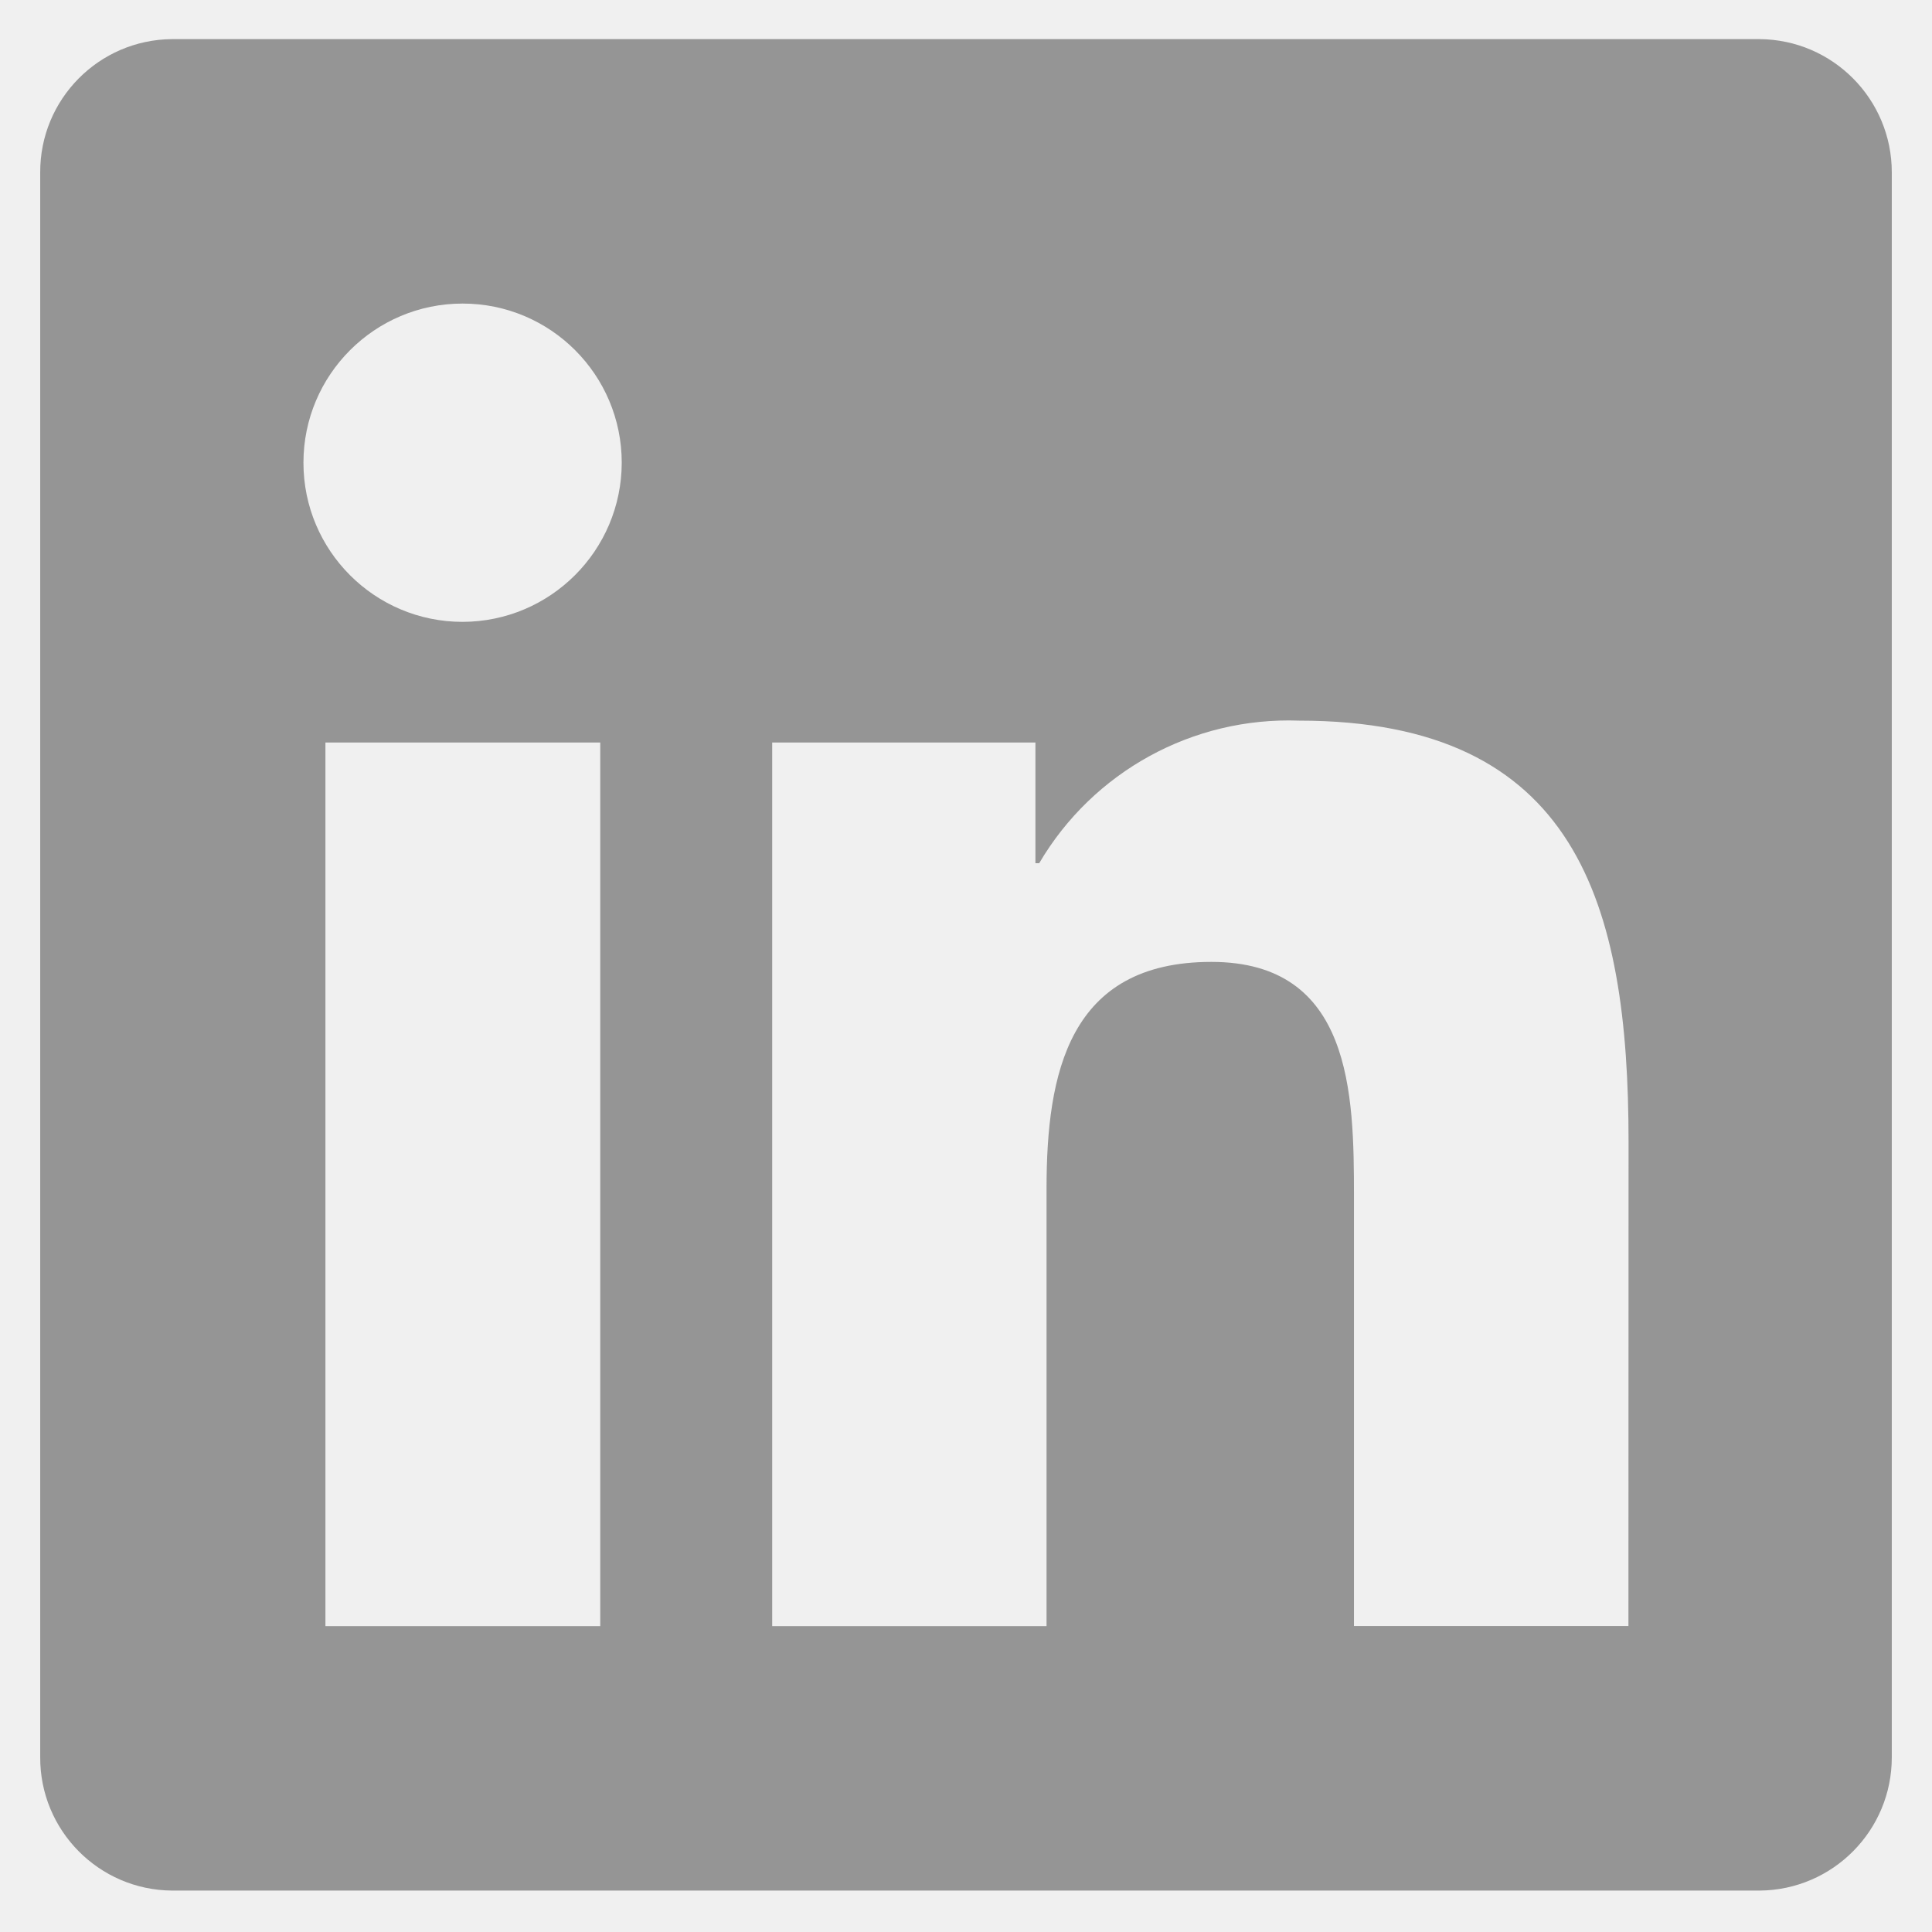
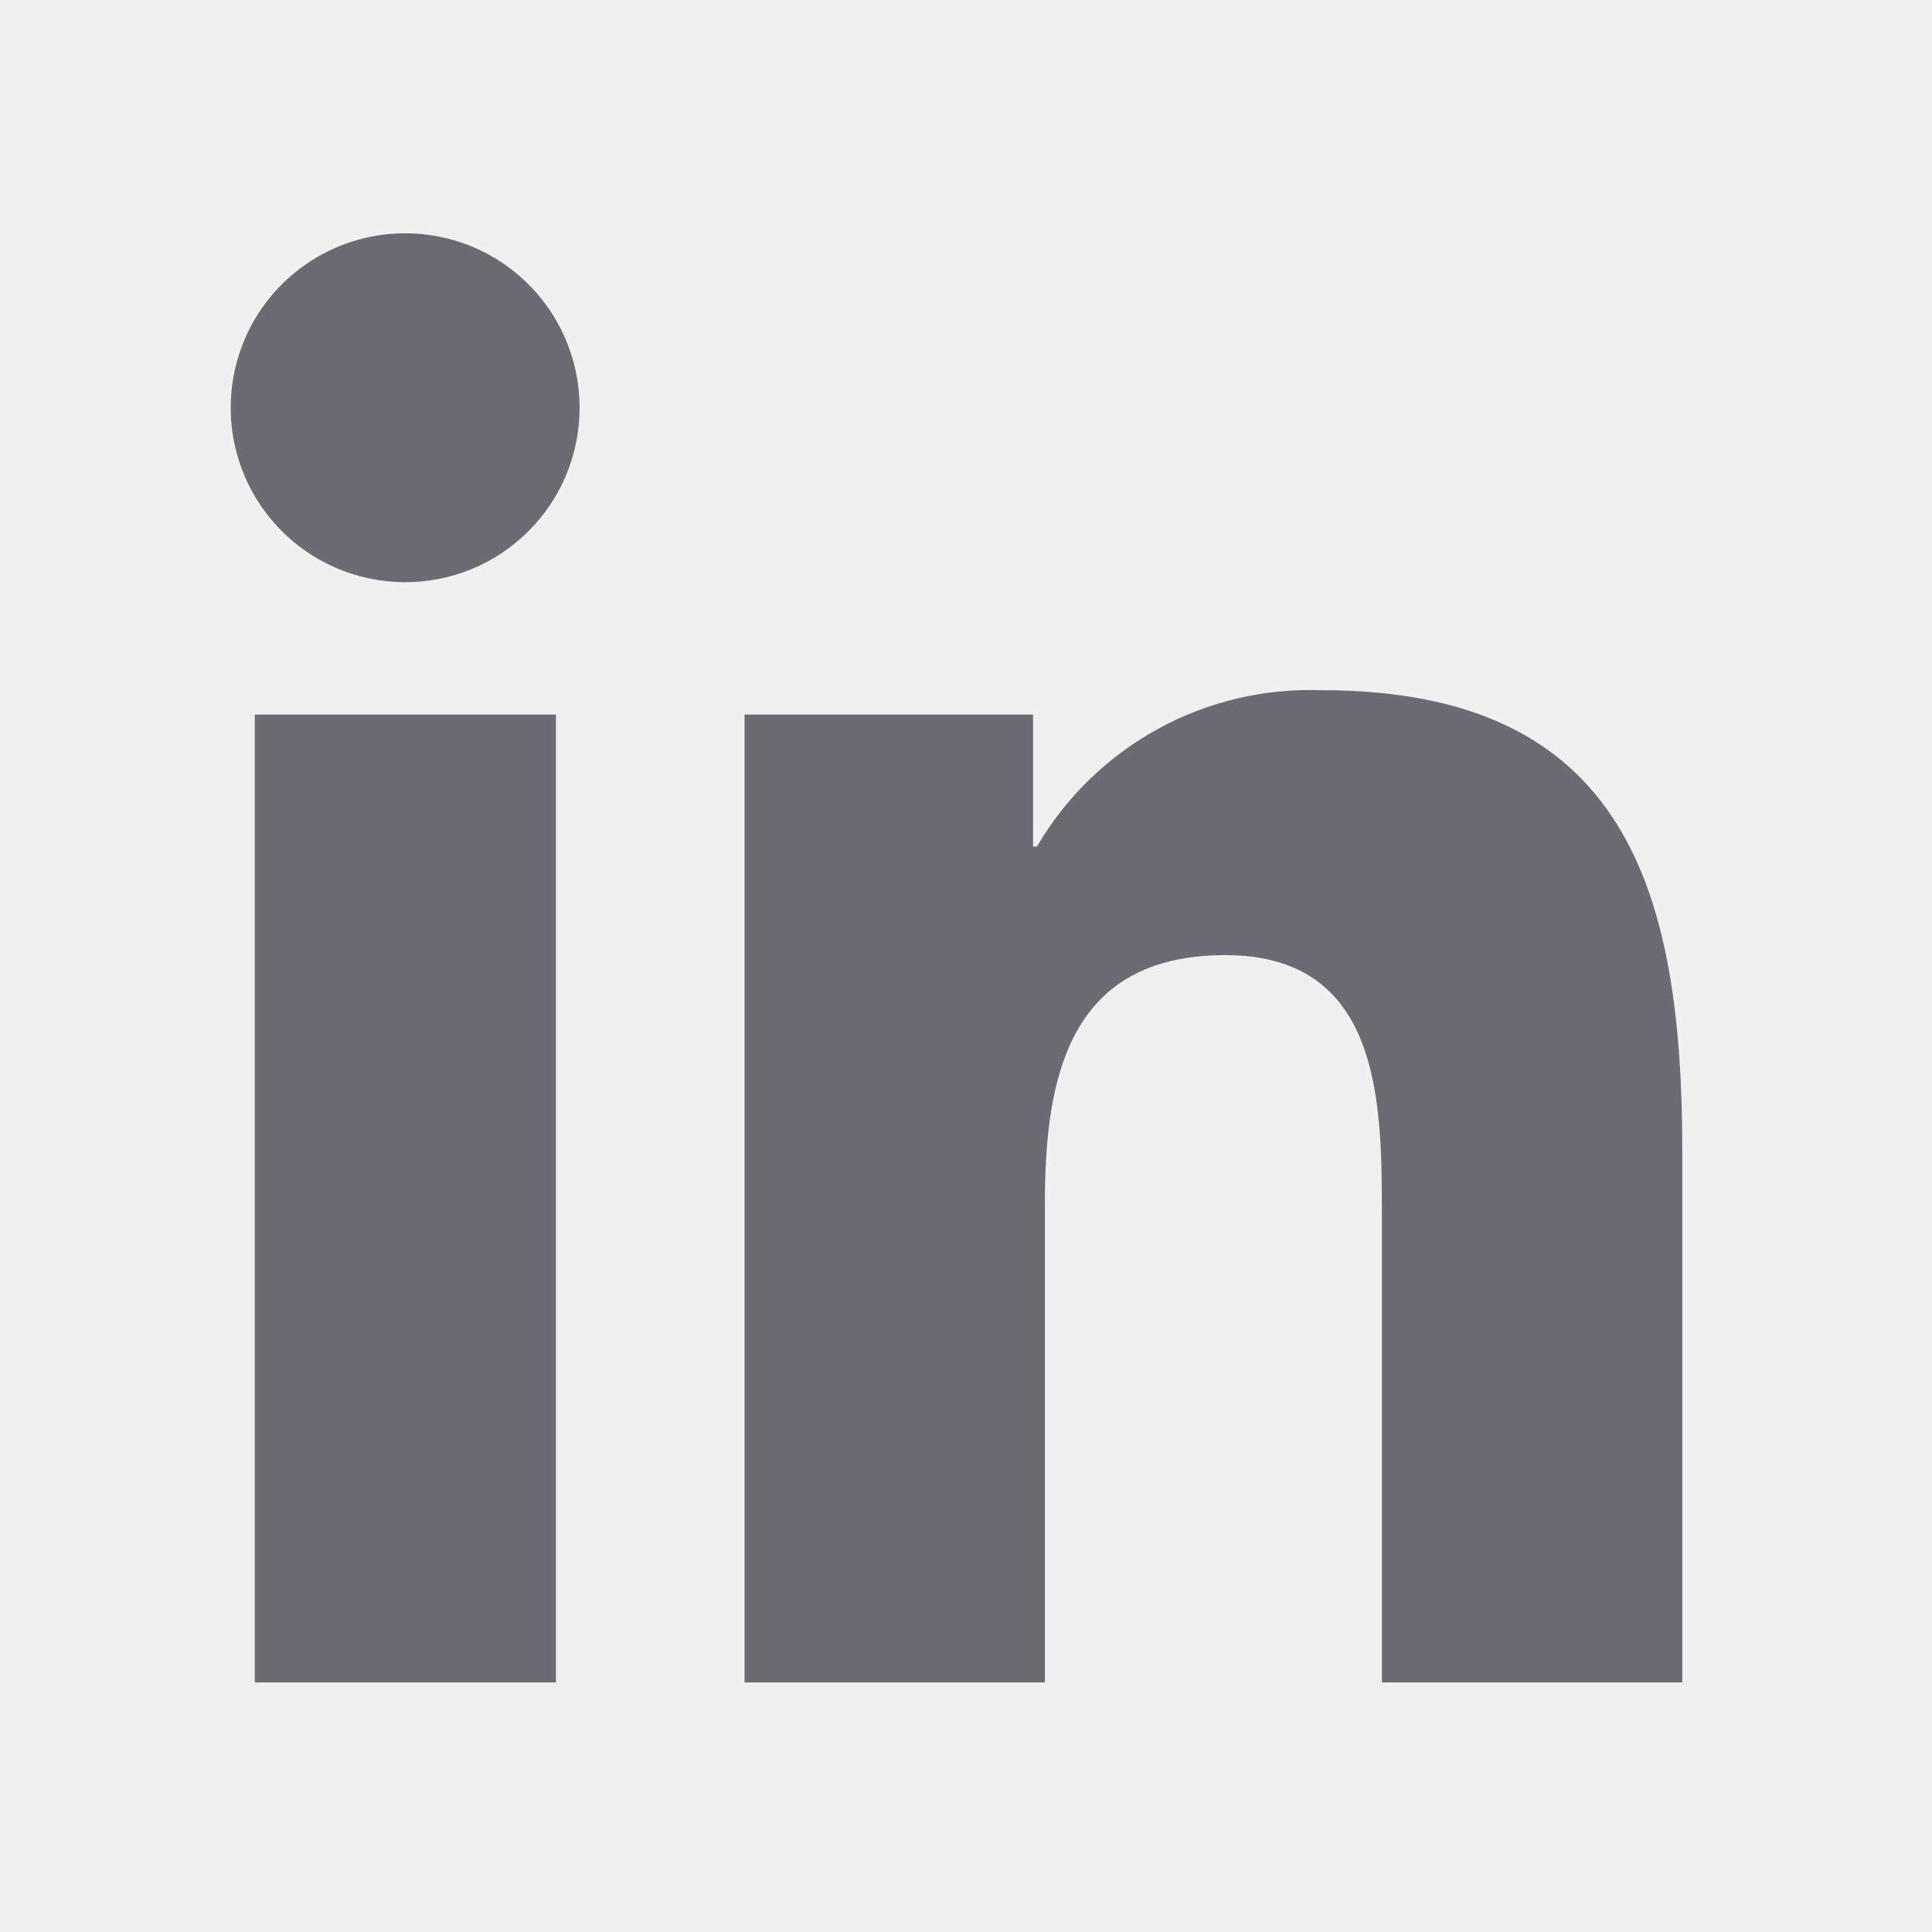
- <svg xmlns="http://www.w3.org/2000/svg" width="16" height="16" viewBox="0 0 16 16">
-   <defs>
-     <style>
-       .cls-1 {
-         fill: #fff;
-         opacity: 0;
-       }
- 
-       .cls-2 {
-         fill: #959595;
-       }
-     </style>
-   </defs>
-   <g id="Layer_2" data-name="Layer 2">
-     <g id="Layer_2-2" data-name="Layer 2">
-       <rect class="cls-1" width="16" height="16" />
-     </g>
-     <g id="Layer_1-2" data-name="Layer 1">
-       <path class="cls-2" d="M15.667,1.429V14.551a1.103,1.103,0,0,1-1.095,1.106H1.425A1.1,1.1,0,0,1,.333,14.551V1.429A1.1,1.1,0,0,1,1.425.324H14.571A1.103,1.103,0,0,1,15.667,1.429ZM5.149,3.832A1.318,1.318,0,1,0,3.831,5.15,1.321,1.321,0,0,0,5.149,3.832ZM4.971,13.467V6.149h-2.276v7.318H4.971Zm8.516-4.011c0-1.972-.428-3.488-2.728-3.488a2.396,2.396,0,0,0-2.153,1.181H8.575V6.149H6.395v7.318H8.667V9.845c0-.955.182-1.879,1.365-1.879,1.164,0,1.181,1.092,1.181,1.94v3.56h2.273Z" />
-     </g>
-   </g>
+ <svg xmlns="http://www.w3.org/2000/svg" width="24" height="24" viewBox="0 0 24 24" fill="none">
+   <path d="M20.9 20.9H17.166V15.053C17.166 13.659 17.138 11.865 15.222 11.865C13.277 11.865 12.98 13.382 12.98 14.95V20.9H9.249V8.877H12.833V10.516H12.881C13.24 9.903 13.759 9.398 14.382 9.056C15.005 8.714 15.709 8.548 16.419 8.574C20.199 8.574 20.898 11.062 20.898 14.3V20.9H20.9ZM5.036 7.232C4.607 7.233 4.188 7.106 3.831 6.868C3.475 6.631 3.196 6.292 3.032 5.897C2.867 5.501 2.824 5.065 2.907 4.644C2.99 4.224 3.196 3.838 3.499 3.534C3.802 3.231 4.188 3.024 4.608 2.94C5.029 2.856 5.465 2.899 5.861 3.062C6.257 3.226 6.596 3.504 6.834 3.86C7.072 4.216 7.2 4.635 7.2 5.064C7.2 5.348 7.145 5.63 7.036 5.893C6.928 6.156 6.768 6.395 6.567 6.596C6.366 6.798 6.128 6.958 5.865 7.067C5.602 7.176 5.32 7.232 5.036 7.232ZM6.906 20.9H3.165V8.877H6.906V20.9Z" fill="#6B6C73" />
</svg>
